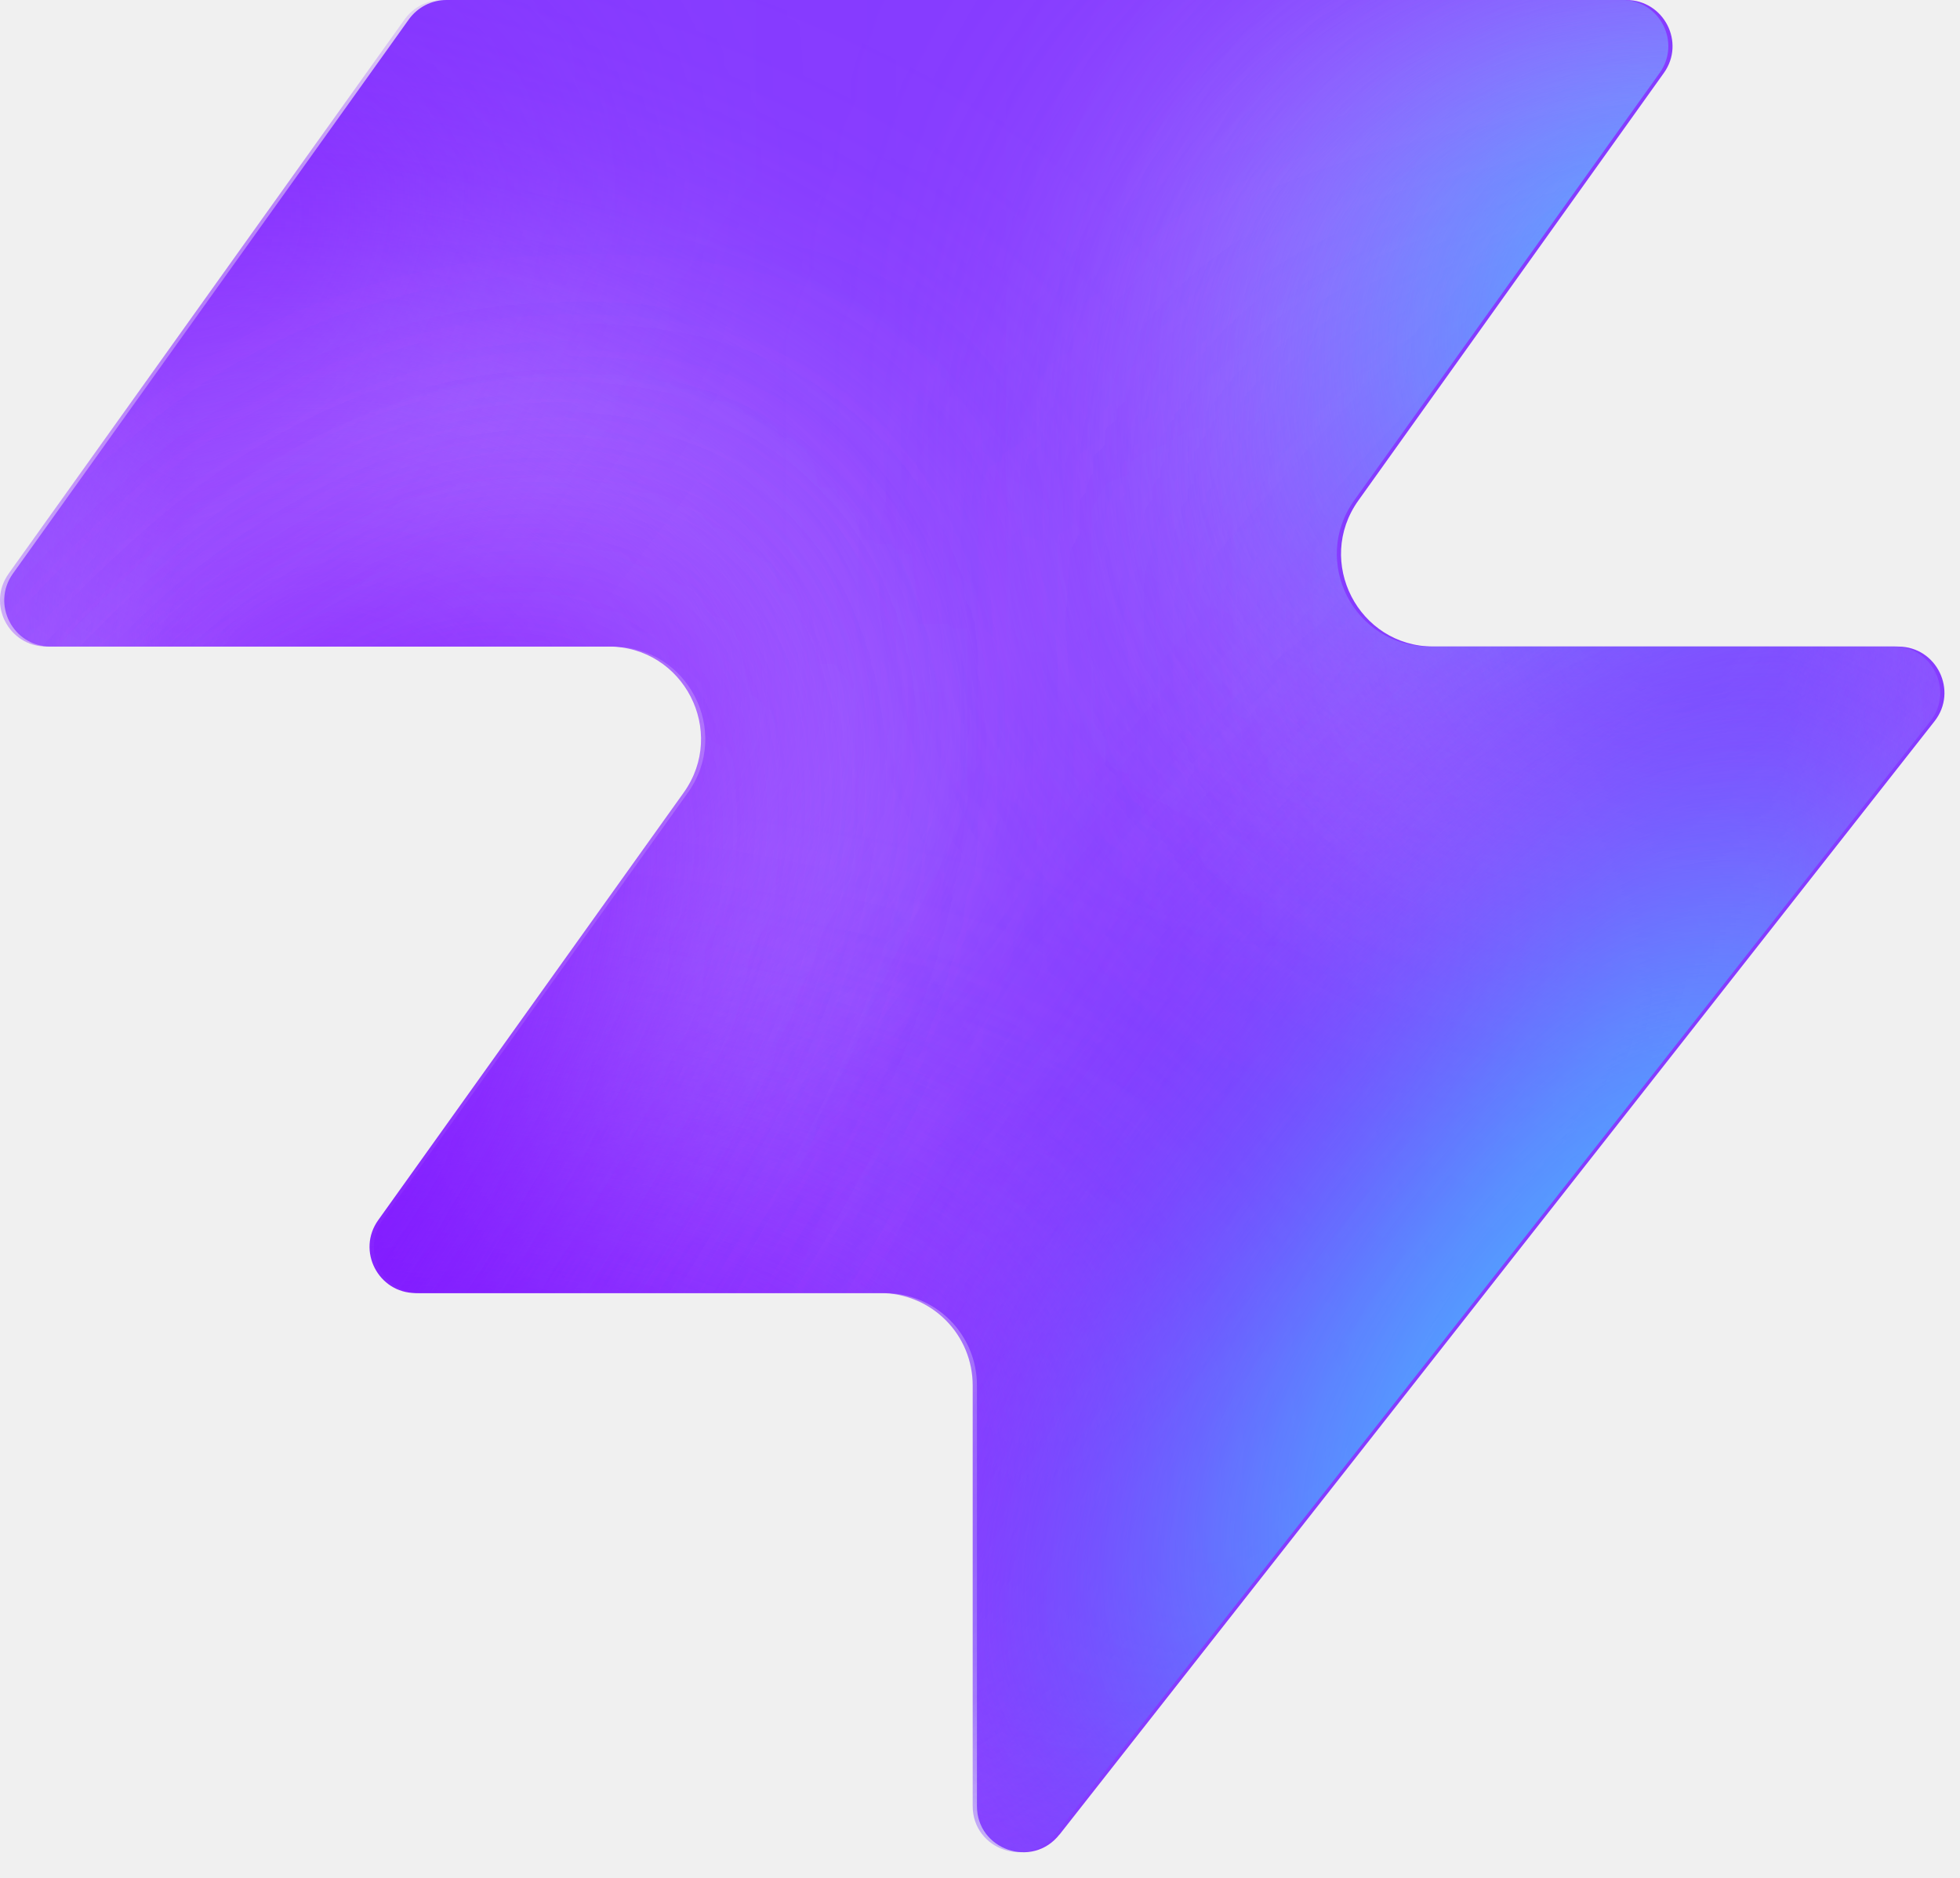
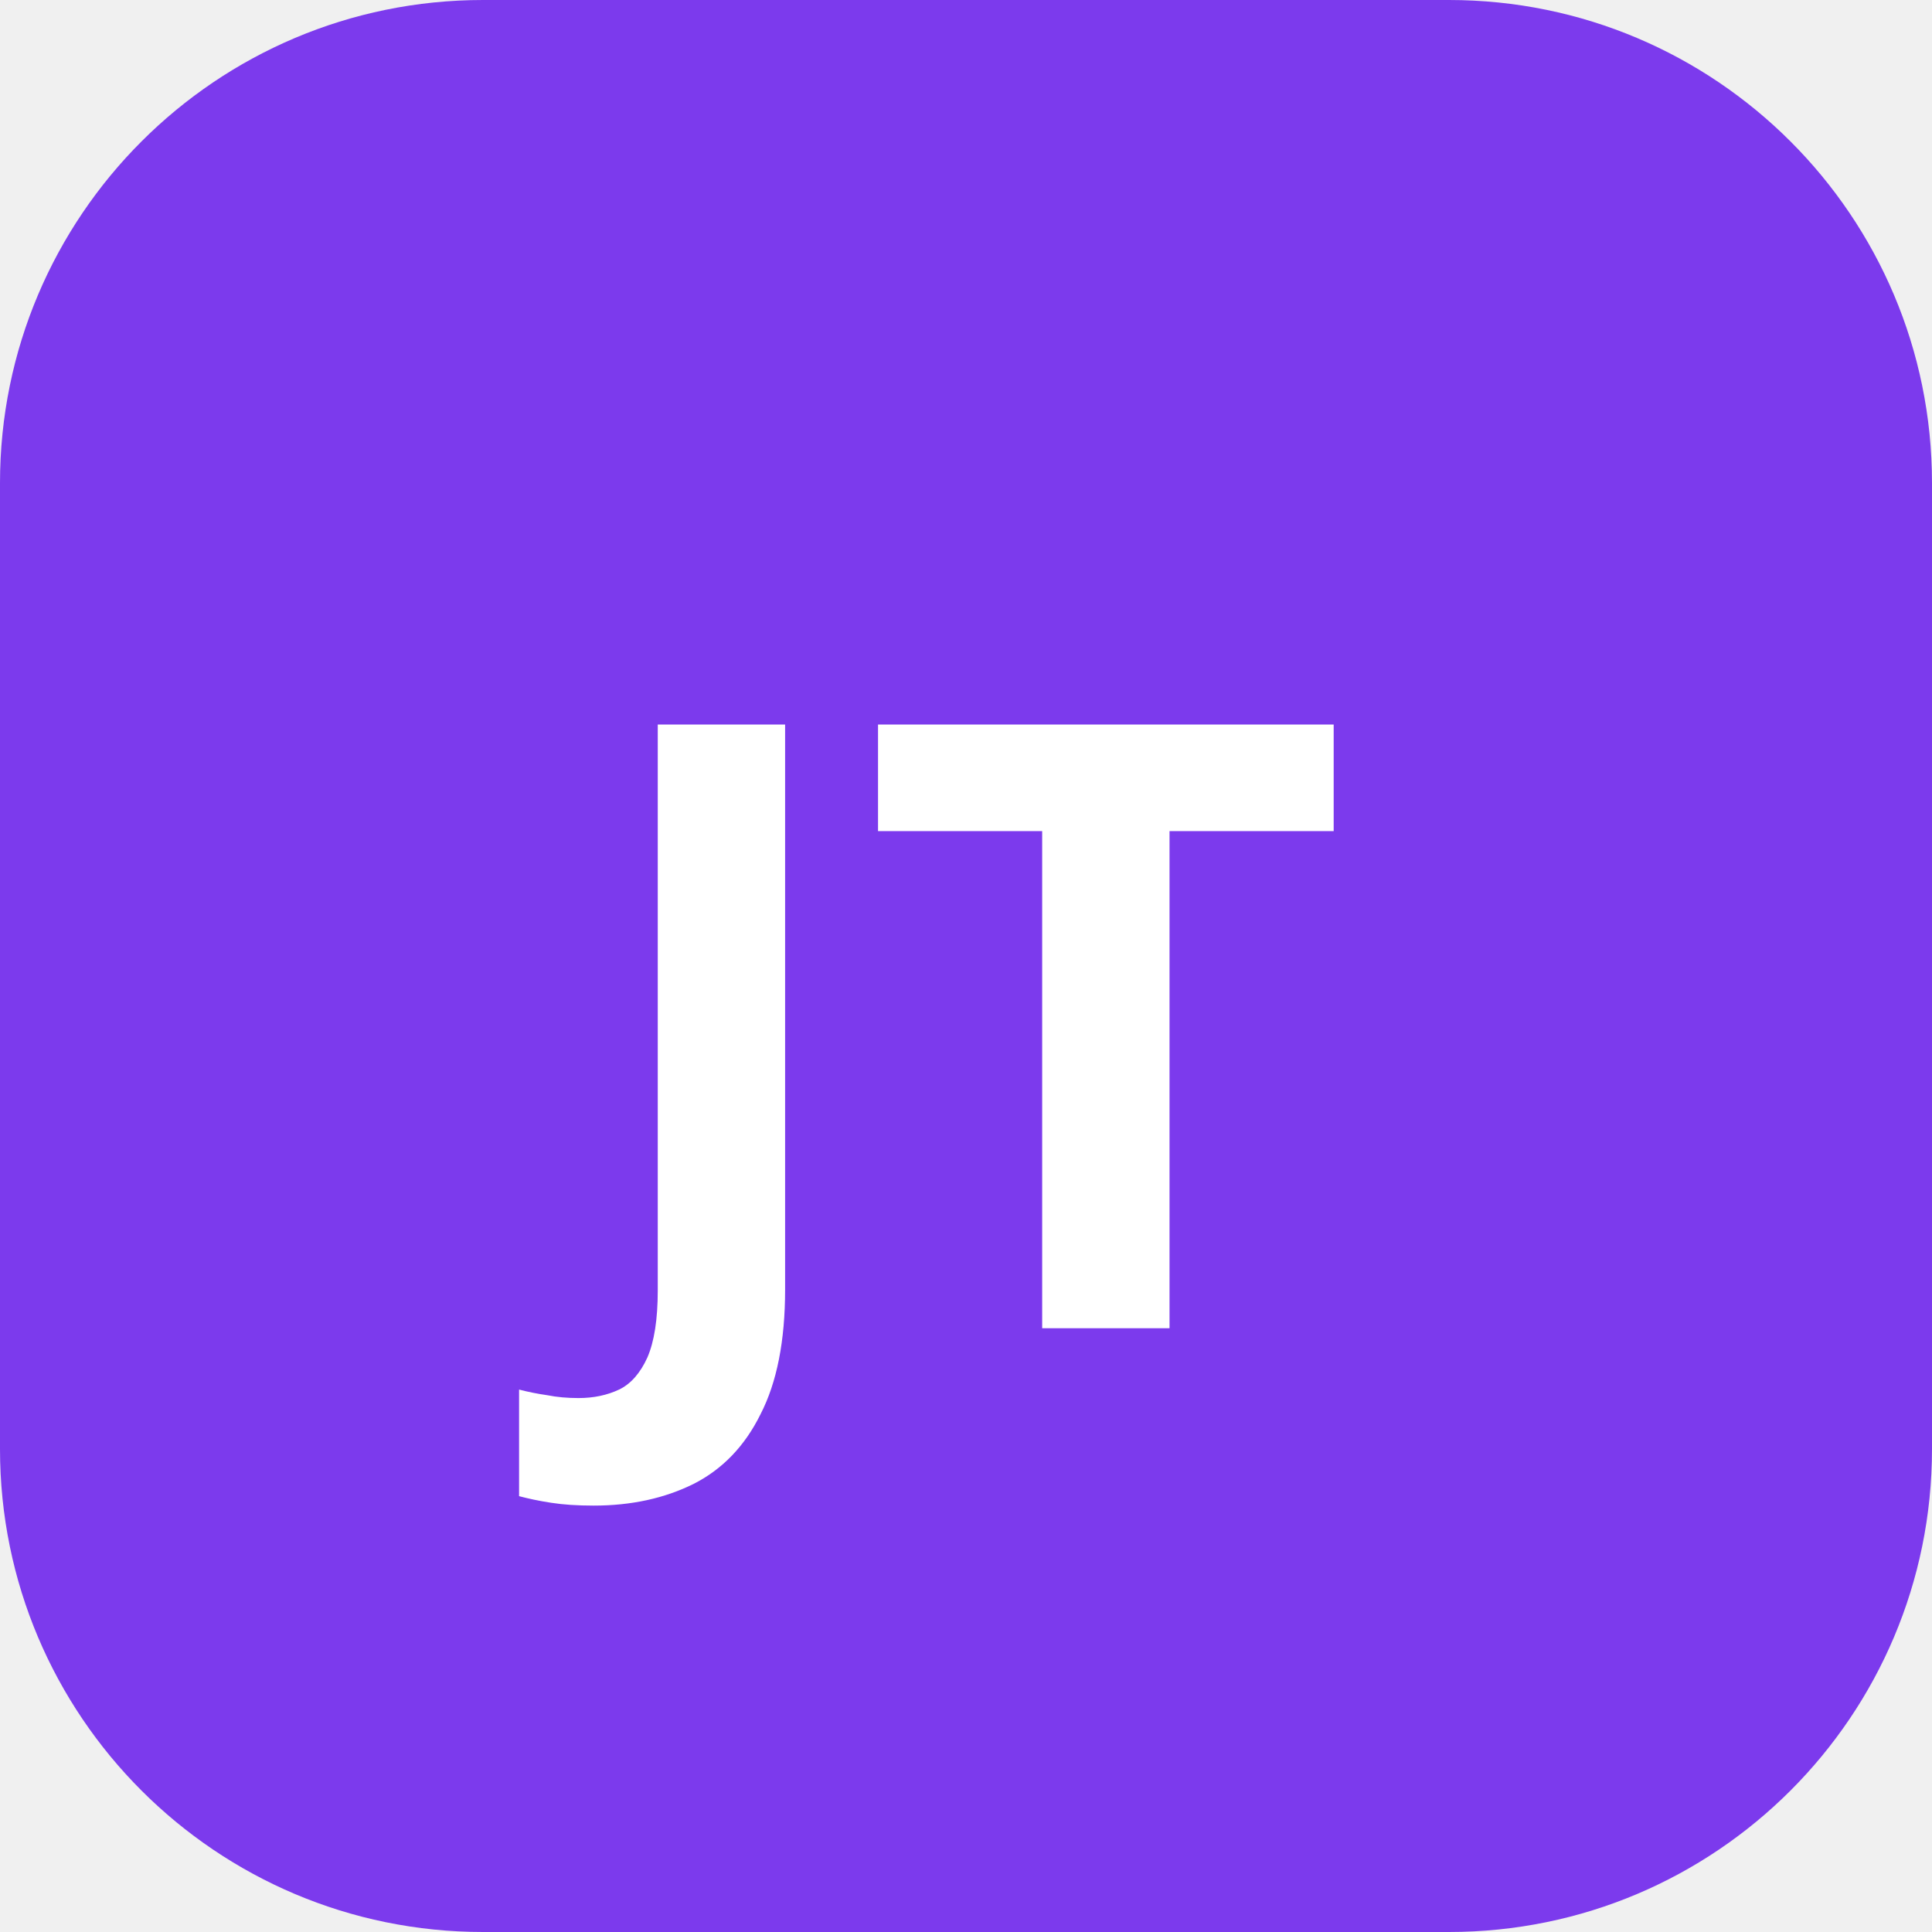
- <svg xmlns="http://www.w3.org/2000/svg" width="48" height="46" fill="none" viewBox="0 0 48 46">
-   <path fill="#863bff" d="M25.946 44.938c-.664.845-2.021.375-2.021-.698V33.937a2.26 2.26 0 0 0-2.262-2.262H10.287c-.92 0-1.456-1.04-.92-1.788l7.48-10.471c1.07-1.497 0-3.578-1.842-3.578H1.237c-.92 0-1.456-1.04-.92-1.788L10.013.474c.214-.297.556-.474.92-.474h28.894c.92 0 1.456 1.04.92 1.788l-7.48 10.471c-1.07 1.498 0 3.579 1.842 3.579h11.377c.943 0 1.473 1.088.89 1.83L25.947 44.94z" style="fill:#863bff;fill:color(display-p3 .525 .23 1);fill-opacity:1" />
-   <mask id="a" width="48" height="46" x="0" y="0" maskUnits="userSpaceOnUse" style="mask-type:alpha">
-     <path fill="#000" d="M25.842 44.938c-.664.844-2.021.375-2.021-.698V33.937a2.26 2.26 0 0 0-2.262-2.262H10.183c-.92 0-1.456-1.04-.92-1.788l7.48-10.471c1.07-1.498 0-3.579-1.842-3.579H1.133c-.92 0-1.456-1.04-.92-1.787L9.91.473c.214-.297.556-.474.92-.474h28.894c.92 0 1.456 1.04.92 1.788l-7.48 10.471c-1.07 1.498 0 3.578 1.842 3.578h11.377c.943 0 1.473 1.088.89 1.832L25.843 44.94z" style="fill:#000;fill-opacity:1" />
-   </mask>
-   <g mask="url(#a)">
-     <g filter="url(#b)">
-       <ellipse cx="5.508" cy="14.704" fill="#ede6ff" rx="5.508" ry="14.704" style="fill:#ede6ff;fill:color(display-p3 .927 .903 1);fill-opacity:1" transform="matrix(.00324 1 1 -.00324 -4.47 31.516)" />
-     </g>
-     <g filter="url(#c)">
-       <ellipse cx="10.399" cy="29.851" fill="#ede6ff" rx="10.399" ry="29.851" style="fill:#ede6ff;fill:color(display-p3 .927 .903 1);fill-opacity:1" transform="matrix(.00324 1 1 -.00324 -39.328 7.883)" />
-     </g>
-     <g filter="url(#d)">
-       <ellipse cx="5.508" cy="30.487" fill="#7e14ff" rx="5.508" ry="30.487" style="fill:#7e14ff;fill:color(display-p3 .492 .077 1);fill-opacity:1" transform="rotate(89.814 -25.913 -14.639)scale(1 -1)" />
-     </g>
-     <g filter="url(#e)">
-       <ellipse cx="5.508" cy="30.599" fill="#7e14ff" rx="5.508" ry="30.599" style="fill:#7e14ff;fill:color(display-p3 .492 .077 1);fill-opacity:1" transform="rotate(89.814 -32.644 -3.334)scale(1 -1)" />
-     </g>
-     <g filter="url(#f)">
-       <ellipse cx="5.508" cy="30.599" fill="#7e14ff" rx="5.508" ry="30.599" style="fill:#7e14ff;fill:color(display-p3 .492 .077 1);fill-opacity:1" transform="matrix(.00324 1 1 -.00324 -34.34 30.47)" />
-     </g>
-     <g filter="url(#g)">
-       <ellipse cx="14.072" cy="22.078" fill="#ede6ff" rx="14.072" ry="22.078" style="fill:#ede6ff;fill:color(display-p3 .927 .903 1);fill-opacity:1" transform="rotate(93.35 24.506 48.493)scale(-1 1)" />
-     </g>
-     <g filter="url(#h)">
-       <ellipse cx="3.47" cy="21.501" fill="#7e14ff" rx="3.47" ry="21.501" style="fill:#7e14ff;fill:color(display-p3 .492 .077 1);fill-opacity:1" transform="rotate(89.009 28.708 47.59)scale(-1 1)" />
-     </g>
-     <g filter="url(#i)">
-       <ellipse cx="3.47" cy="21.501" fill="#7e14ff" rx="3.47" ry="21.501" style="fill:#7e14ff;fill:color(display-p3 .492 .077 1);fill-opacity:1" transform="rotate(89.009 28.708 47.59)scale(-1 1)" />
-     </g>
-     <g filter="url(#j)">
-       <ellipse cx=".387" cy="8.972" fill="#7e14ff" rx="4.407" ry="29.108" style="fill:#7e14ff;fill:color(display-p3 .492 .077 1);fill-opacity:1" transform="rotate(39.51 .387 8.972)" />
-     </g>
-     <g filter="url(#k)">
-       <ellipse cx="47.523" cy="-6.092" fill="#7e14ff" rx="4.407" ry="29.108" style="fill:#7e14ff;fill:color(display-p3 .492 .077 1);fill-opacity:1" transform="rotate(37.892 47.523 -6.092)" />
-     </g>
-     <g filter="url(#l)">
-       <ellipse cx="41.412" cy="6.333" fill="#47bfff" rx="5.971" ry="9.665" style="fill:#47bfff;fill:color(display-p3 .28 .748 1);fill-opacity:1" transform="rotate(37.892 41.412 6.333)" />
-     </g>
-     <g filter="url(#m)">
-       <ellipse cx="-1.879" cy="38.332" fill="#7e14ff" rx="4.407" ry="29.108" style="fill:#7e14ff;fill:color(display-p3 .492 .077 1);fill-opacity:1" transform="rotate(37.892 -1.88 38.332)" />
-     </g>
-     <g filter="url(#n)">
-       <ellipse cx="-1.879" cy="38.332" fill="#7e14ff" rx="4.407" ry="29.108" style="fill:#7e14ff;fill:color(display-p3 .492 .077 1);fill-opacity:1" transform="rotate(37.892 -1.88 38.332)" />
-     </g>
-     <g filter="url(#o)">
-       <ellipse cx="35.651" cy="29.907" fill="#7e14ff" rx="4.407" ry="29.108" style="fill:#7e14ff;fill:color(display-p3 .492 .077 1);fill-opacity:1" transform="rotate(37.892 35.651 29.907)" />
-     </g>
-     <g filter="url(#p)">
-       <ellipse cx="38.418" cy="32.4" fill="#47bfff" rx="5.971" ry="15.297" style="fill:#47bfff;fill:color(display-p3 .28 .748 1);fill-opacity:1" transform="rotate(37.892 38.418 32.4)" />
-     </g>
-   </g>
-   <defs>
-     <filter id="b" width="60.045" height="41.654" x="-19.77" y="16.149" color-interpolation-filters="sRGB" filterUnits="userSpaceOnUse">
-       <feFlood flood-opacity="0" result="BackgroundImageFix" />
-       <feBlend in="SourceGraphic" in2="BackgroundImageFix" result="shape" />
-       <feGaussianBlur result="effect1_foregroundBlur_2002_17158" stdDeviation="7.659" />
-     </filter>
-     <filter id="c" width="90.34" height="51.437" x="-54.613" y="-7.533" color-interpolation-filters="sRGB" filterUnits="userSpaceOnUse">
-       <feFlood flood-opacity="0" result="BackgroundImageFix" />
-       <feBlend in="SourceGraphic" in2="BackgroundImageFix" result="shape" />
-       <feGaussianBlur result="effect1_foregroundBlur_2002_17158" stdDeviation="7.659" />
-     </filter>
-     <filter id="d" width="79.355" height="29.4" x="-49.64" y="2.03" color-interpolation-filters="sRGB" filterUnits="userSpaceOnUse">
-       <feFlood flood-opacity="0" result="BackgroundImageFix" />
-       <feBlend in="SourceGraphic" in2="BackgroundImageFix" result="shape" />
-       <feGaussianBlur result="effect1_foregroundBlur_2002_17158" stdDeviation="4.596" />
-     </filter>
-     <filter id="e" width="79.579" height="29.4" x="-45.045" y="20.029" color-interpolation-filters="sRGB" filterUnits="userSpaceOnUse">
-       <feFlood flood-opacity="0" result="BackgroundImageFix" />
-       <feBlend in="SourceGraphic" in2="BackgroundImageFix" result="shape" />
-       <feGaussianBlur result="effect1_foregroundBlur_2002_17158" stdDeviation="4.596" />
-     </filter>
-     <filter id="f" width="79.579" height="29.4" x="-43.513" y="21.178" color-interpolation-filters="sRGB" filterUnits="userSpaceOnUse">
-       <feFlood flood-opacity="0" result="BackgroundImageFix" />
-       <feBlend in="SourceGraphic" in2="BackgroundImageFix" result="shape" />
-       <feGaussianBlur result="effect1_foregroundBlur_2002_17158" stdDeviation="4.596" />
-     </filter>
-     <filter id="g" width="74.749" height="58.852" x="15.756" y="-17.901" color-interpolation-filters="sRGB" filterUnits="userSpaceOnUse">
-       <feFlood flood-opacity="0" result="BackgroundImageFix" />
-       <feBlend in="SourceGraphic" in2="BackgroundImageFix" result="shape" />
-       <feGaussianBlur result="effect1_foregroundBlur_2002_17158" stdDeviation="7.659" />
-     </filter>
-     <filter id="h" width="61.377" height="25.362" x="23.548" y="2.284" color-interpolation-filters="sRGB" filterUnits="userSpaceOnUse">
-       <feFlood flood-opacity="0" result="BackgroundImageFix" />
-       <feBlend in="SourceGraphic" in2="BackgroundImageFix" result="shape" />
-       <feGaussianBlur result="effect1_foregroundBlur_2002_17158" stdDeviation="4.596" />
-     </filter>
-     <filter id="i" width="61.377" height="25.362" x="23.548" y="2.284" color-interpolation-filters="sRGB" filterUnits="userSpaceOnUse">
-       <feFlood flood-opacity="0" result="BackgroundImageFix" />
-       <feBlend in="SourceGraphic" in2="BackgroundImageFix" result="shape" />
-       <feGaussianBlur result="effect1_foregroundBlur_2002_17158" stdDeviation="4.596" />
-     </filter>
-     <filter id="j" width="56.045" height="63.649" x="-27.636" y="-22.853" color-interpolation-filters="sRGB" filterUnits="userSpaceOnUse">
-       <feFlood flood-opacity="0" result="BackgroundImageFix" />
-       <feBlend in="SourceGraphic" in2="BackgroundImageFix" result="shape" />
-       <feGaussianBlur result="effect1_foregroundBlur_2002_17158" stdDeviation="4.596" />
-     </filter>
-     <filter id="k" width="54.814" height="64.646" x="20.116" y="-38.415" color-interpolation-filters="sRGB" filterUnits="userSpaceOnUse">
-       <feFlood flood-opacity="0" result="BackgroundImageFix" />
-       <feBlend in="SourceGraphic" in2="BackgroundImageFix" result="shape" />
-       <feGaussianBlur result="effect1_foregroundBlur_2002_17158" stdDeviation="4.596" />
-     </filter>
-     <filter id="l" width="33.541" height="35.313" x="24.641" y="-11.323" color-interpolation-filters="sRGB" filterUnits="userSpaceOnUse">
-       <feFlood flood-opacity="0" result="BackgroundImageFix" />
-       <feBlend in="SourceGraphic" in2="BackgroundImageFix" result="shape" />
-       <feGaussianBlur result="effect1_foregroundBlur_2002_17158" stdDeviation="4.596" />
-     </filter>
-     <filter id="m" width="54.814" height="64.646" x="-29.286" y="6.009" color-interpolation-filters="sRGB" filterUnits="userSpaceOnUse">
-       <feFlood flood-opacity="0" result="BackgroundImageFix" />
-       <feBlend in="SourceGraphic" in2="BackgroundImageFix" result="shape" />
-       <feGaussianBlur result="effect1_foregroundBlur_2002_17158" stdDeviation="4.596" />
-     </filter>
-     <filter id="n" width="54.814" height="64.646" x="-29.286" y="6.009" color-interpolation-filters="sRGB" filterUnits="userSpaceOnUse">
-       <feFlood flood-opacity="0" result="BackgroundImageFix" />
-       <feBlend in="SourceGraphic" in2="BackgroundImageFix" result="shape" />
-       <feGaussianBlur result="effect1_foregroundBlur_2002_17158" stdDeviation="4.596" />
-     </filter>
-     <filter id="o" width="54.814" height="64.646" x="8.244" y="-2.416" color-interpolation-filters="sRGB" filterUnits="userSpaceOnUse">
-       <feFlood flood-opacity="0" result="BackgroundImageFix" />
-       <feBlend in="SourceGraphic" in2="BackgroundImageFix" result="shape" />
-       <feGaussianBlur result="effect1_foregroundBlur_2002_17158" stdDeviation="4.596" />
-     </filter>
-     <filter id="p" width="39.409" height="43.623" x="18.713" y="10.588" color-interpolation-filters="sRGB" filterUnits="userSpaceOnUse">
-       <feFlood flood-opacity="0" result="BackgroundImageFix" />
-       <feBlend in="SourceGraphic" in2="BackgroundImageFix" result="shape" />
-       <feGaussianBlur result="effect1_foregroundBlur_2002_17158" stdDeviation="4.596" />
-     </filter>
-   </defs>
+ <svg xmlns="http://www.w3.org/2000/svg" viewBox="0 0 32 32" fill="none">
+   <rect width="32" height="32" rx="8" fill="#7c3aed" />
+   <text x="16" y="22" text-anchor="middle" fill="white" font-family="system-ui,sans-serif" font-size="14" font-weight="700">JT</text>
</svg>
